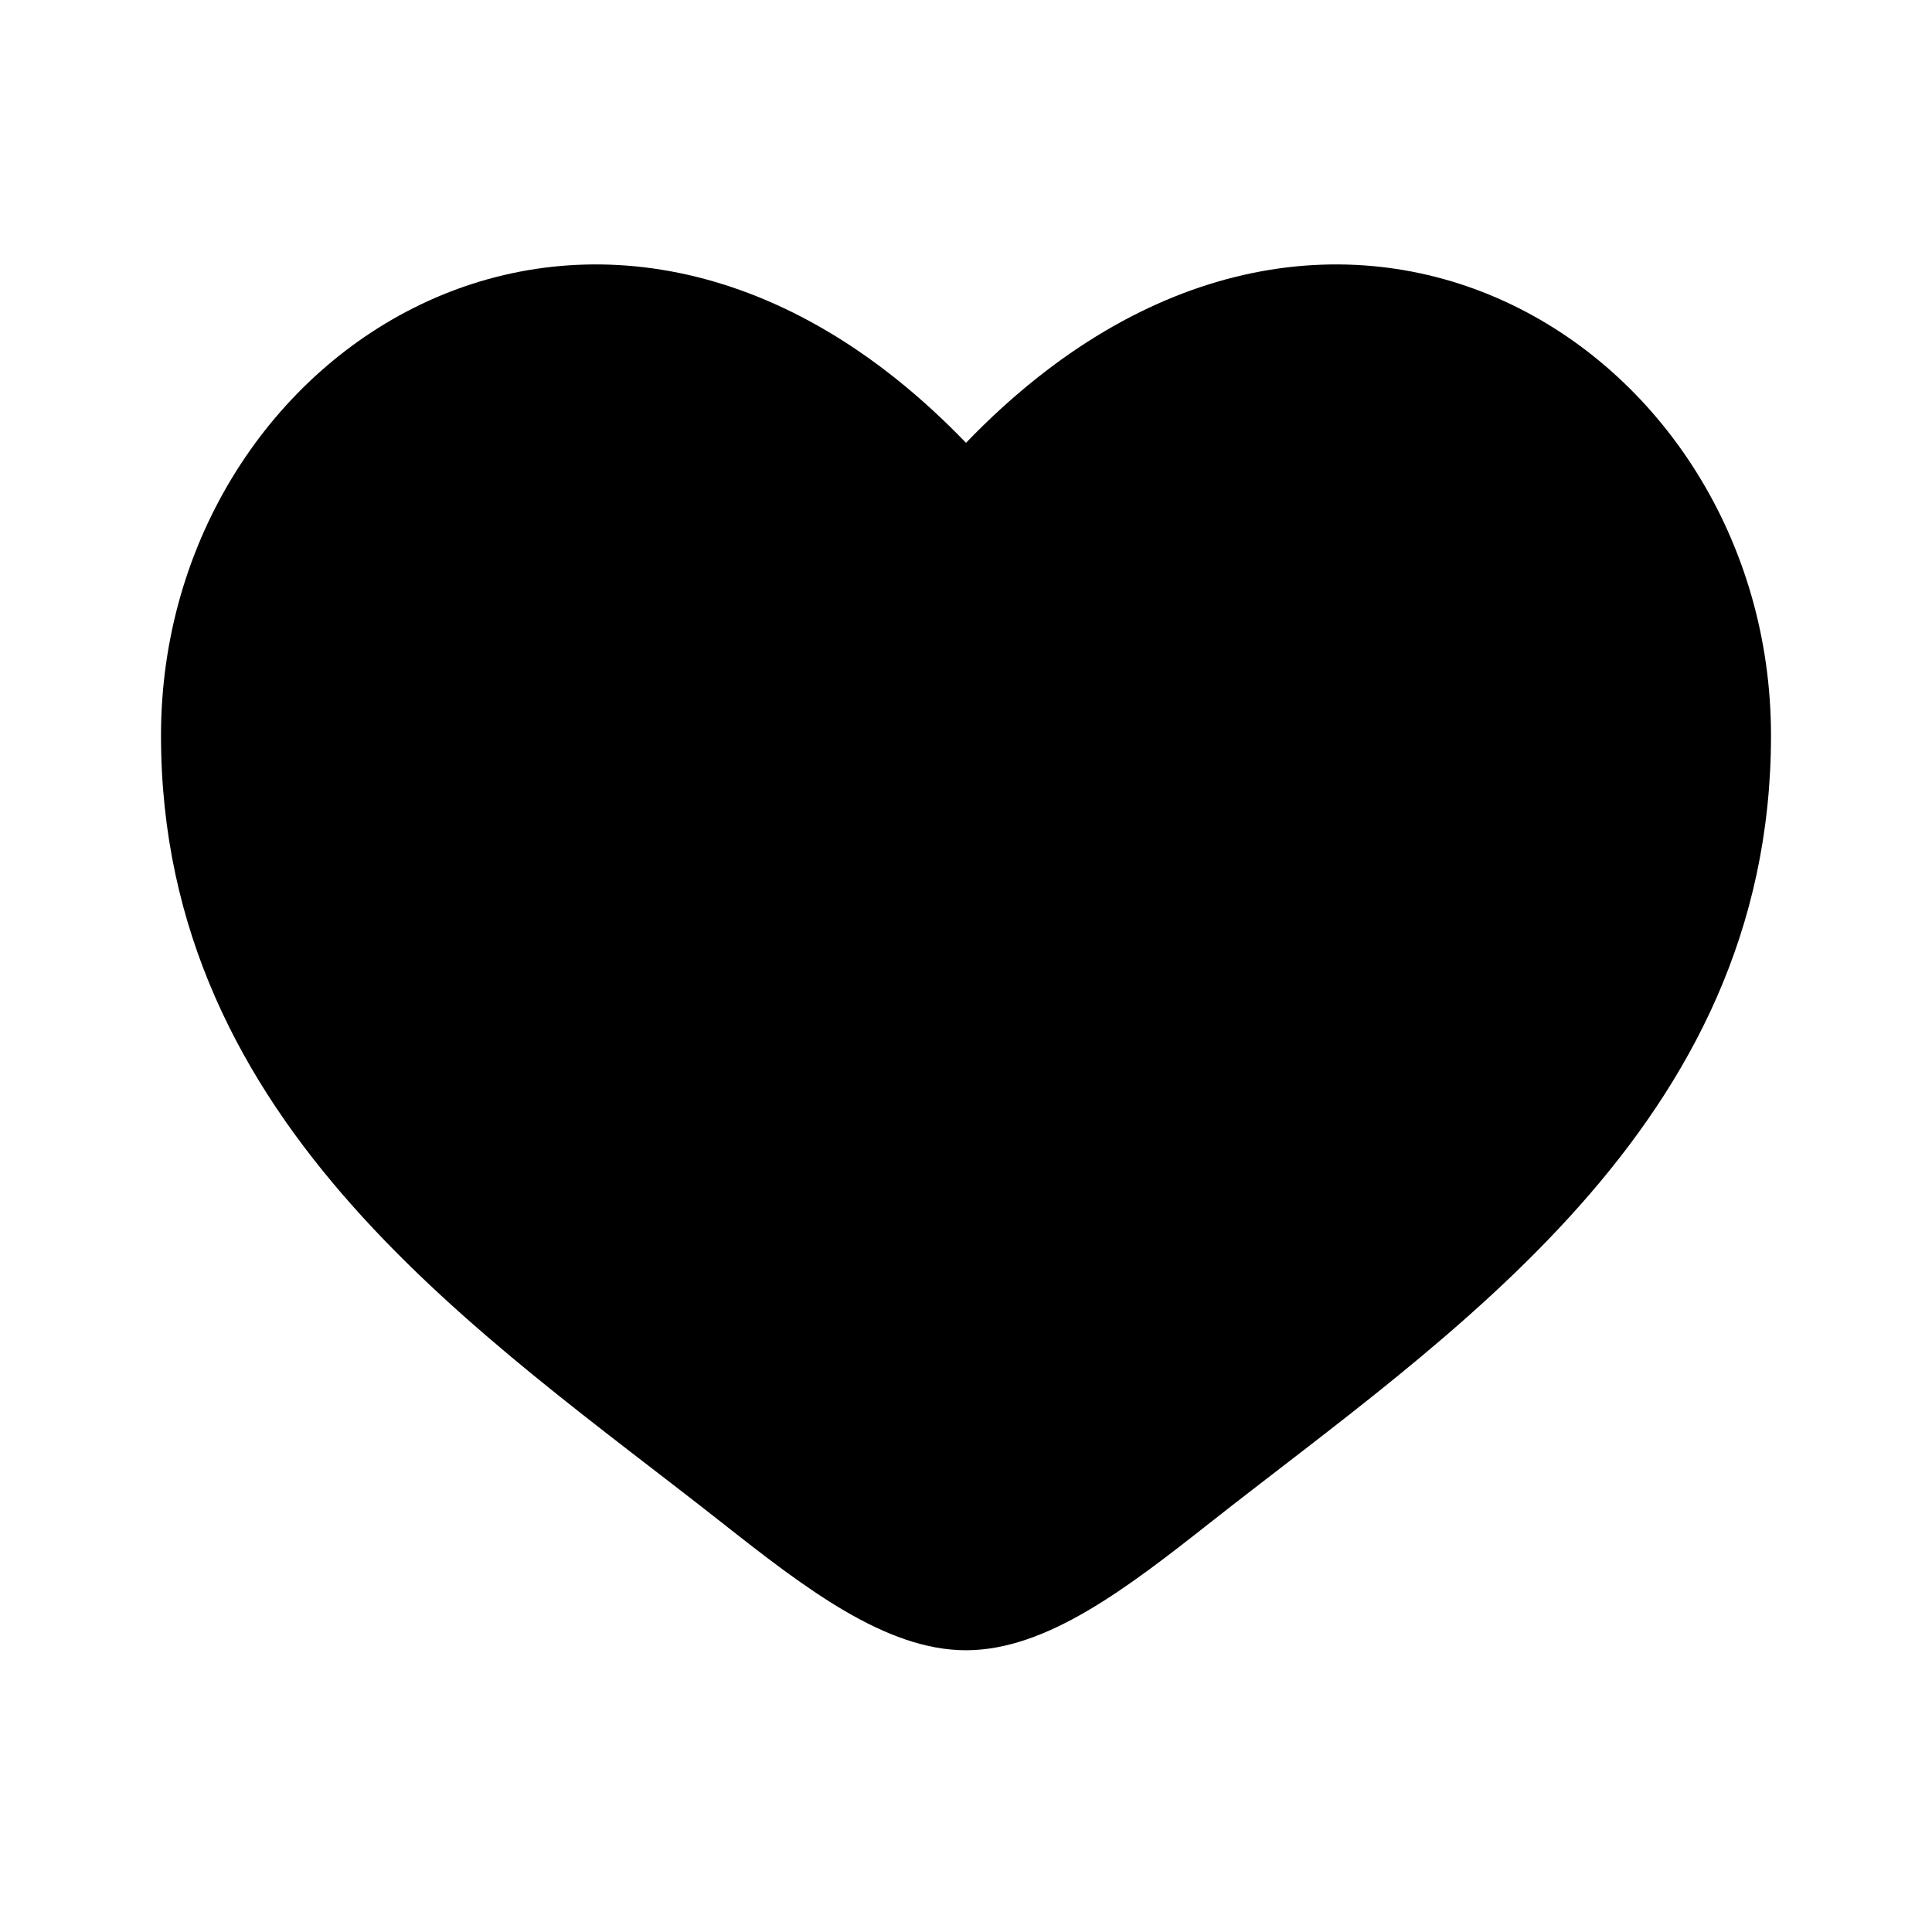
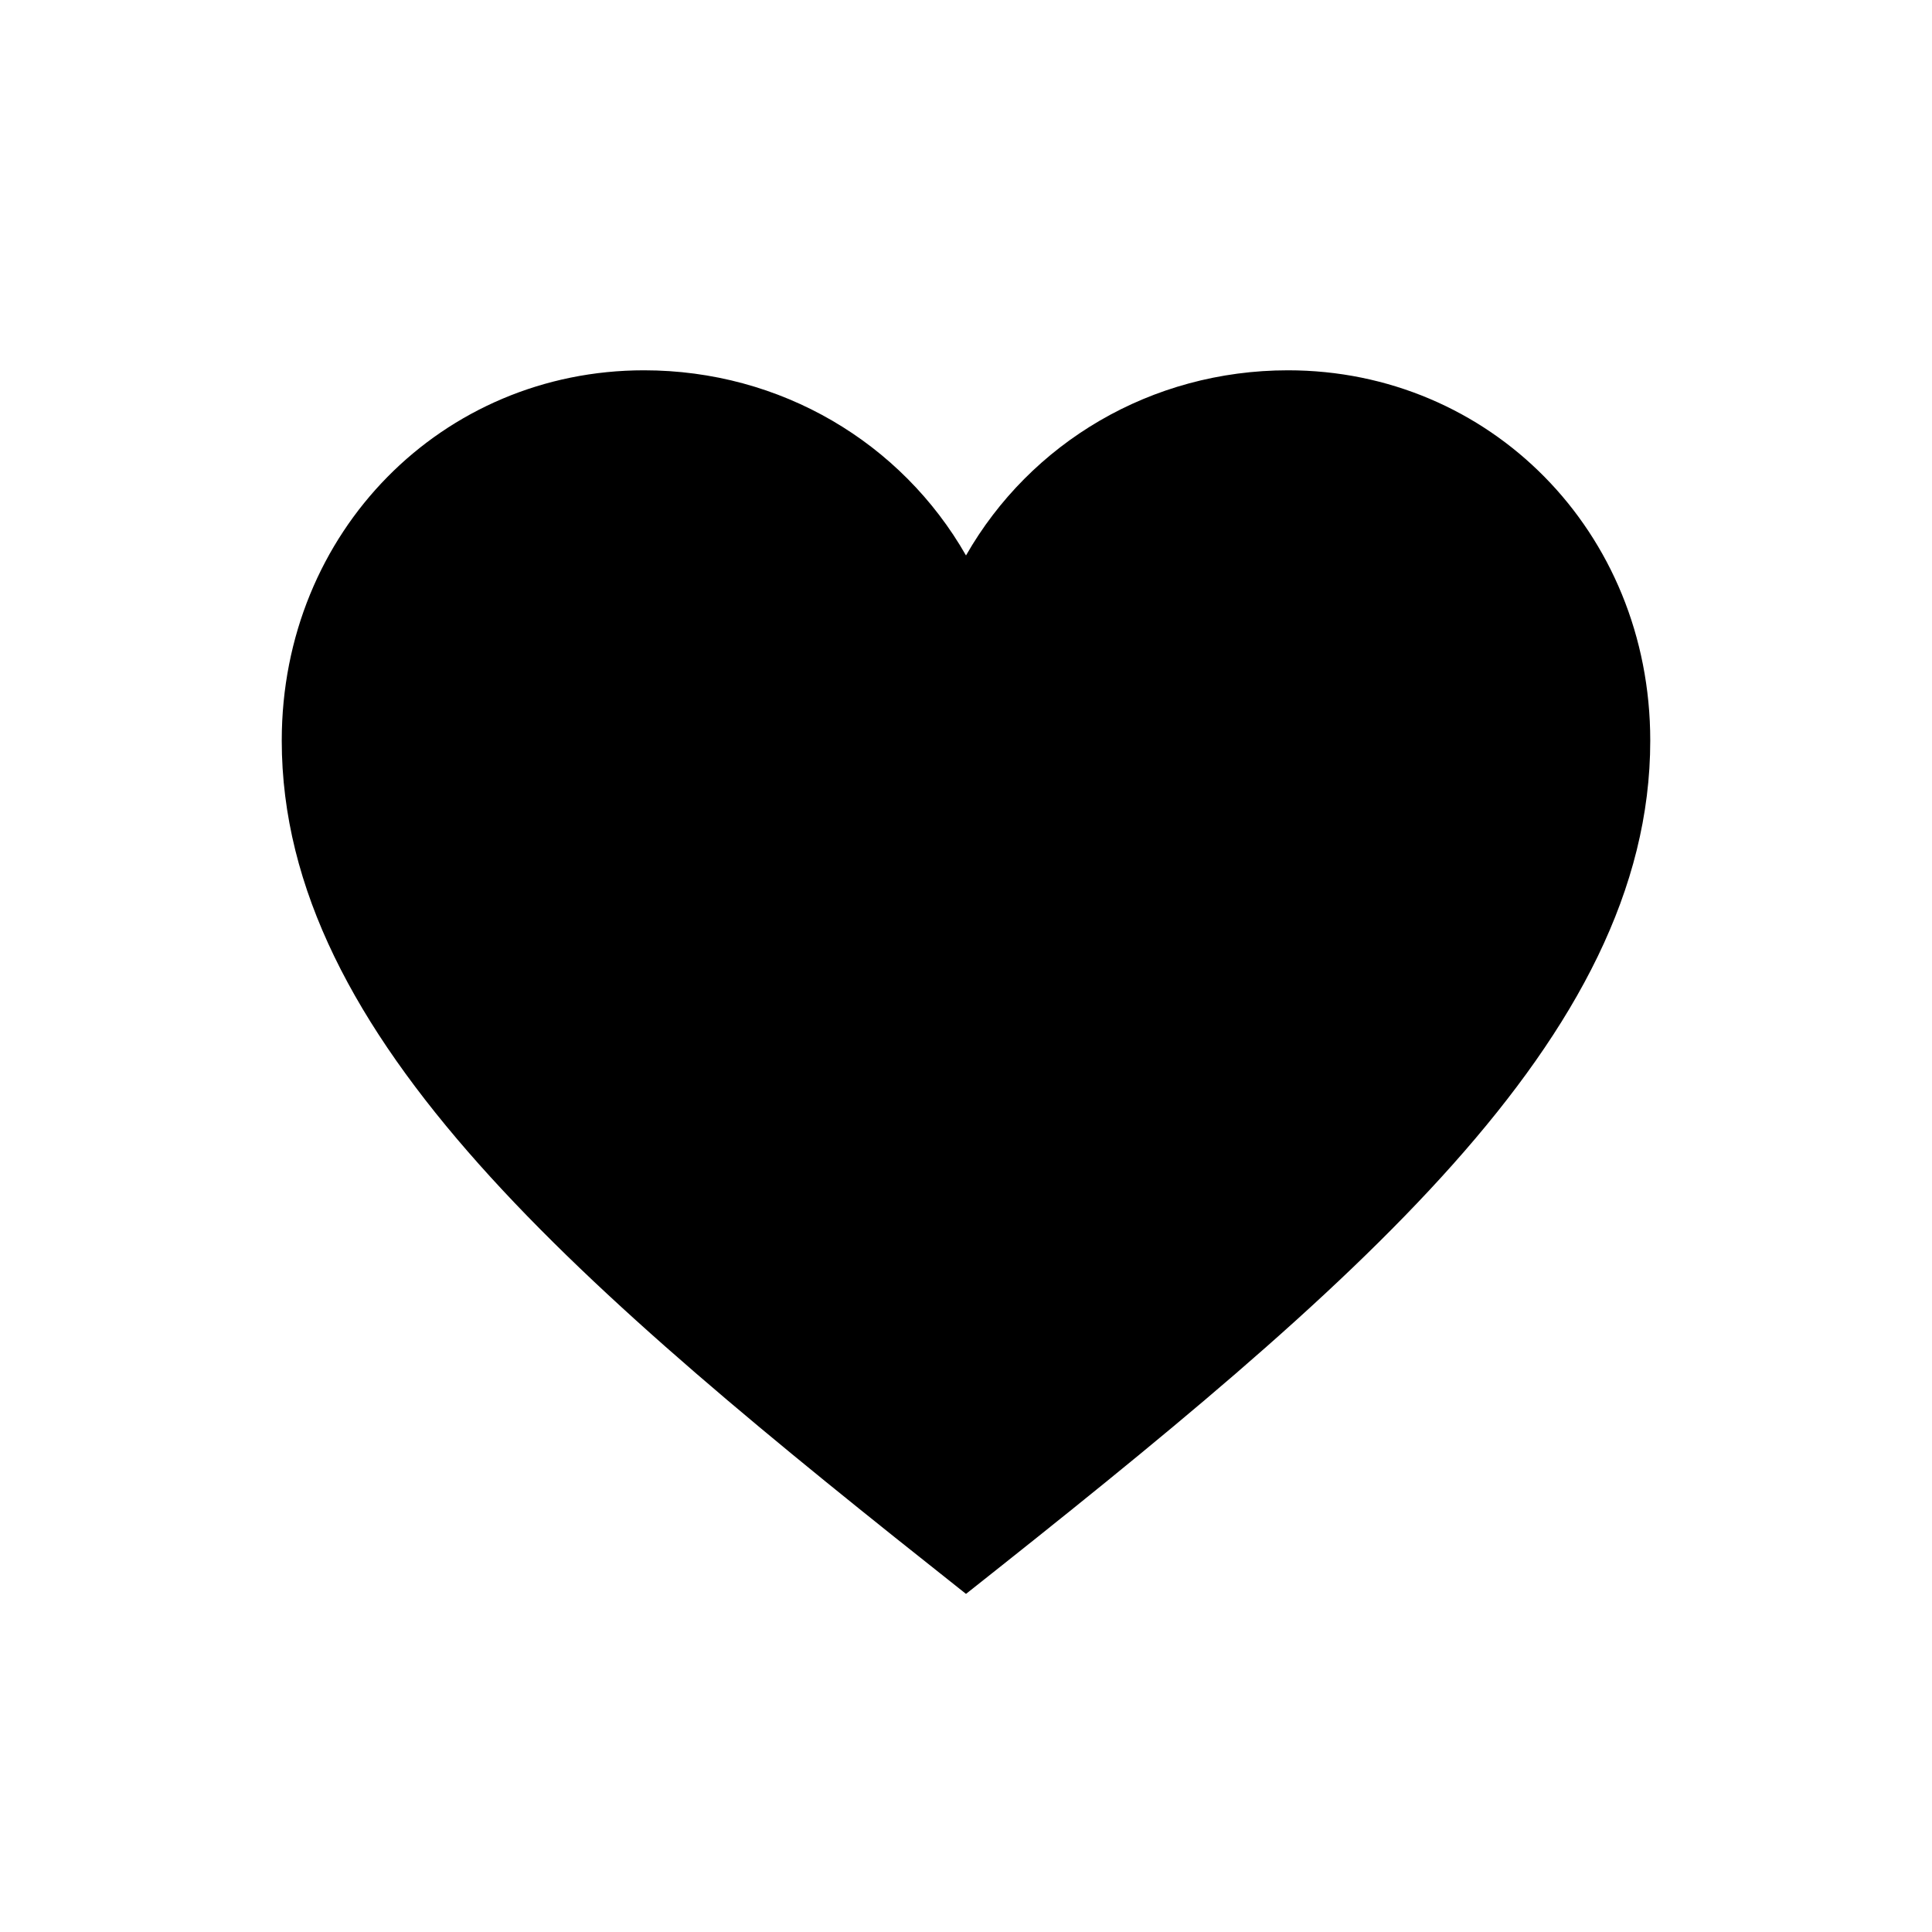
<svg xmlns="http://www.w3.org/2000/svg" viewBox="0 0 24 24">
-   <path fill="currentColor" d="M2 9.137C2 14 6.019 16.591 8.962 18.911C10 19.729 11 20.5 12 20.5C13 20.5 14 19.729 15.038 18.911C17.981 16.591 22 14 22 9.137C22 4.274 16.5 0.825 12 5.501C7.5 0.825 2 4.274 2 9.137Z" />
+   <path fill="currentColor" d="M12 19.8C7.2 16 3.5 12.9 3.5 9.2c0-2.6 2-4.6 4.5-4.6 1.7 0 3.2.9 4 2.3.8-1.4 2.3-2.3 4-2.3 2.5 0 4.5 2 4.5 4.6 0 3.7-3.7 6.8-8.5 10.6Z" />
</svg>
